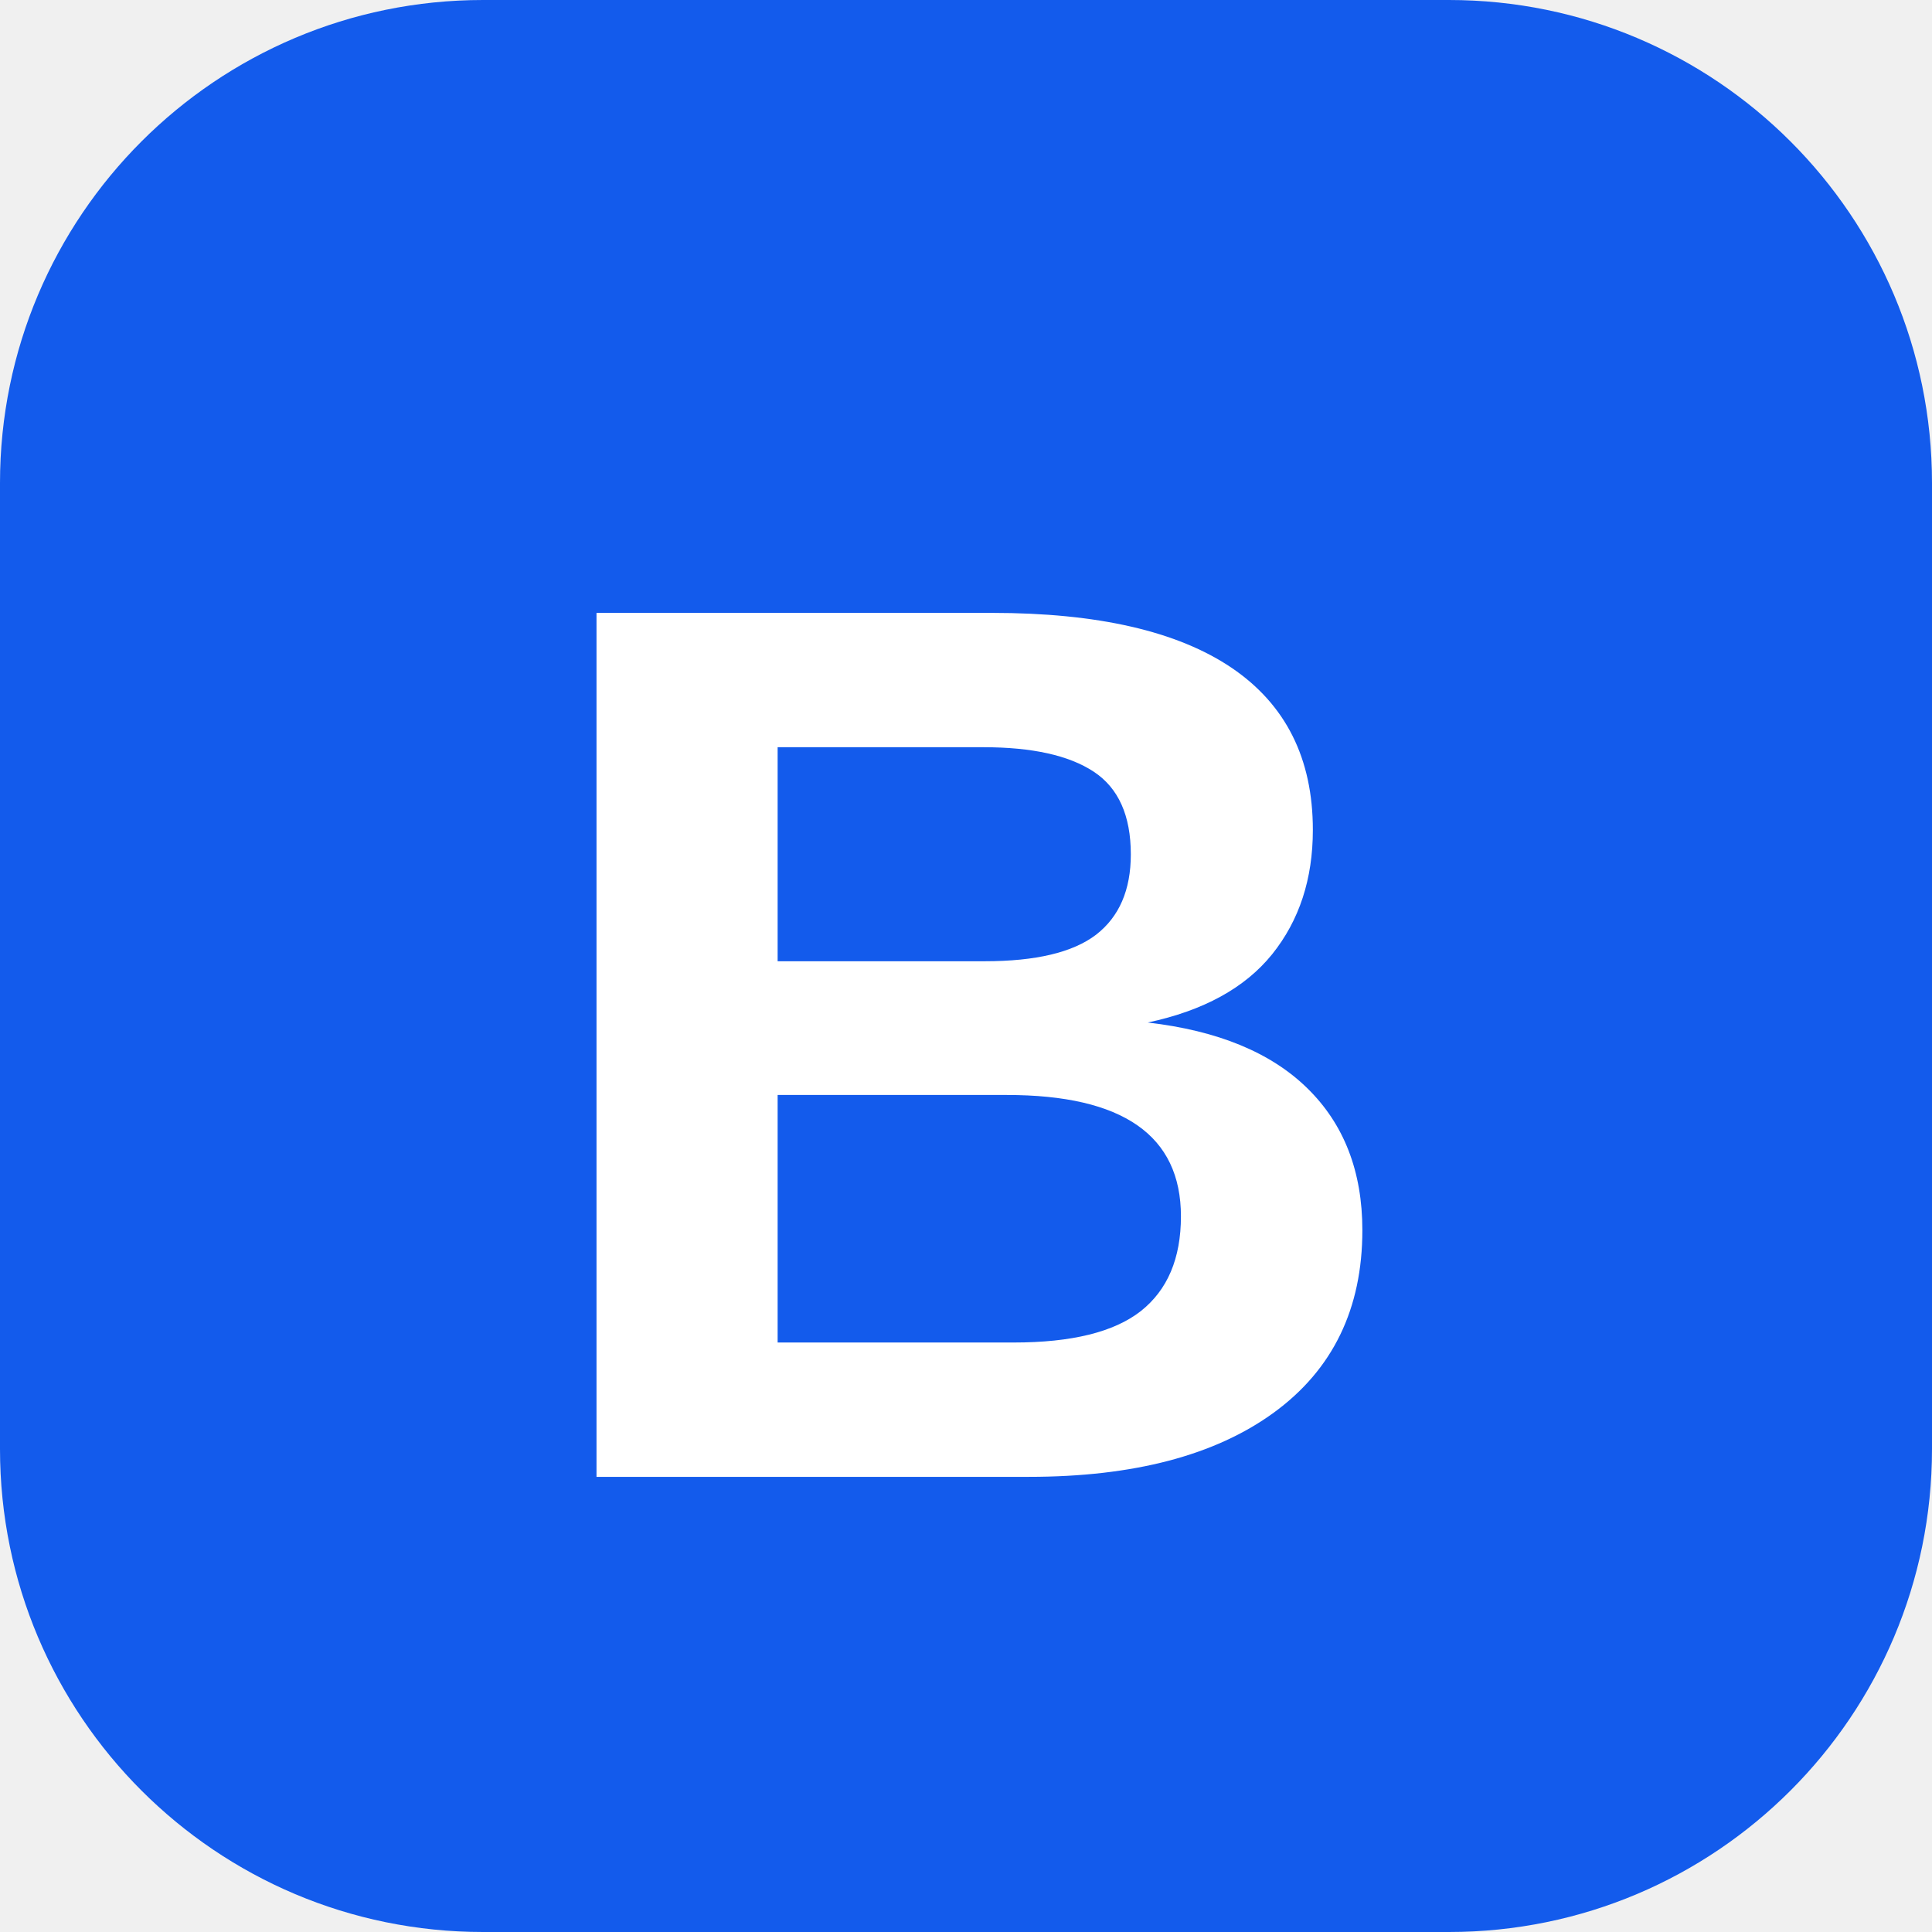
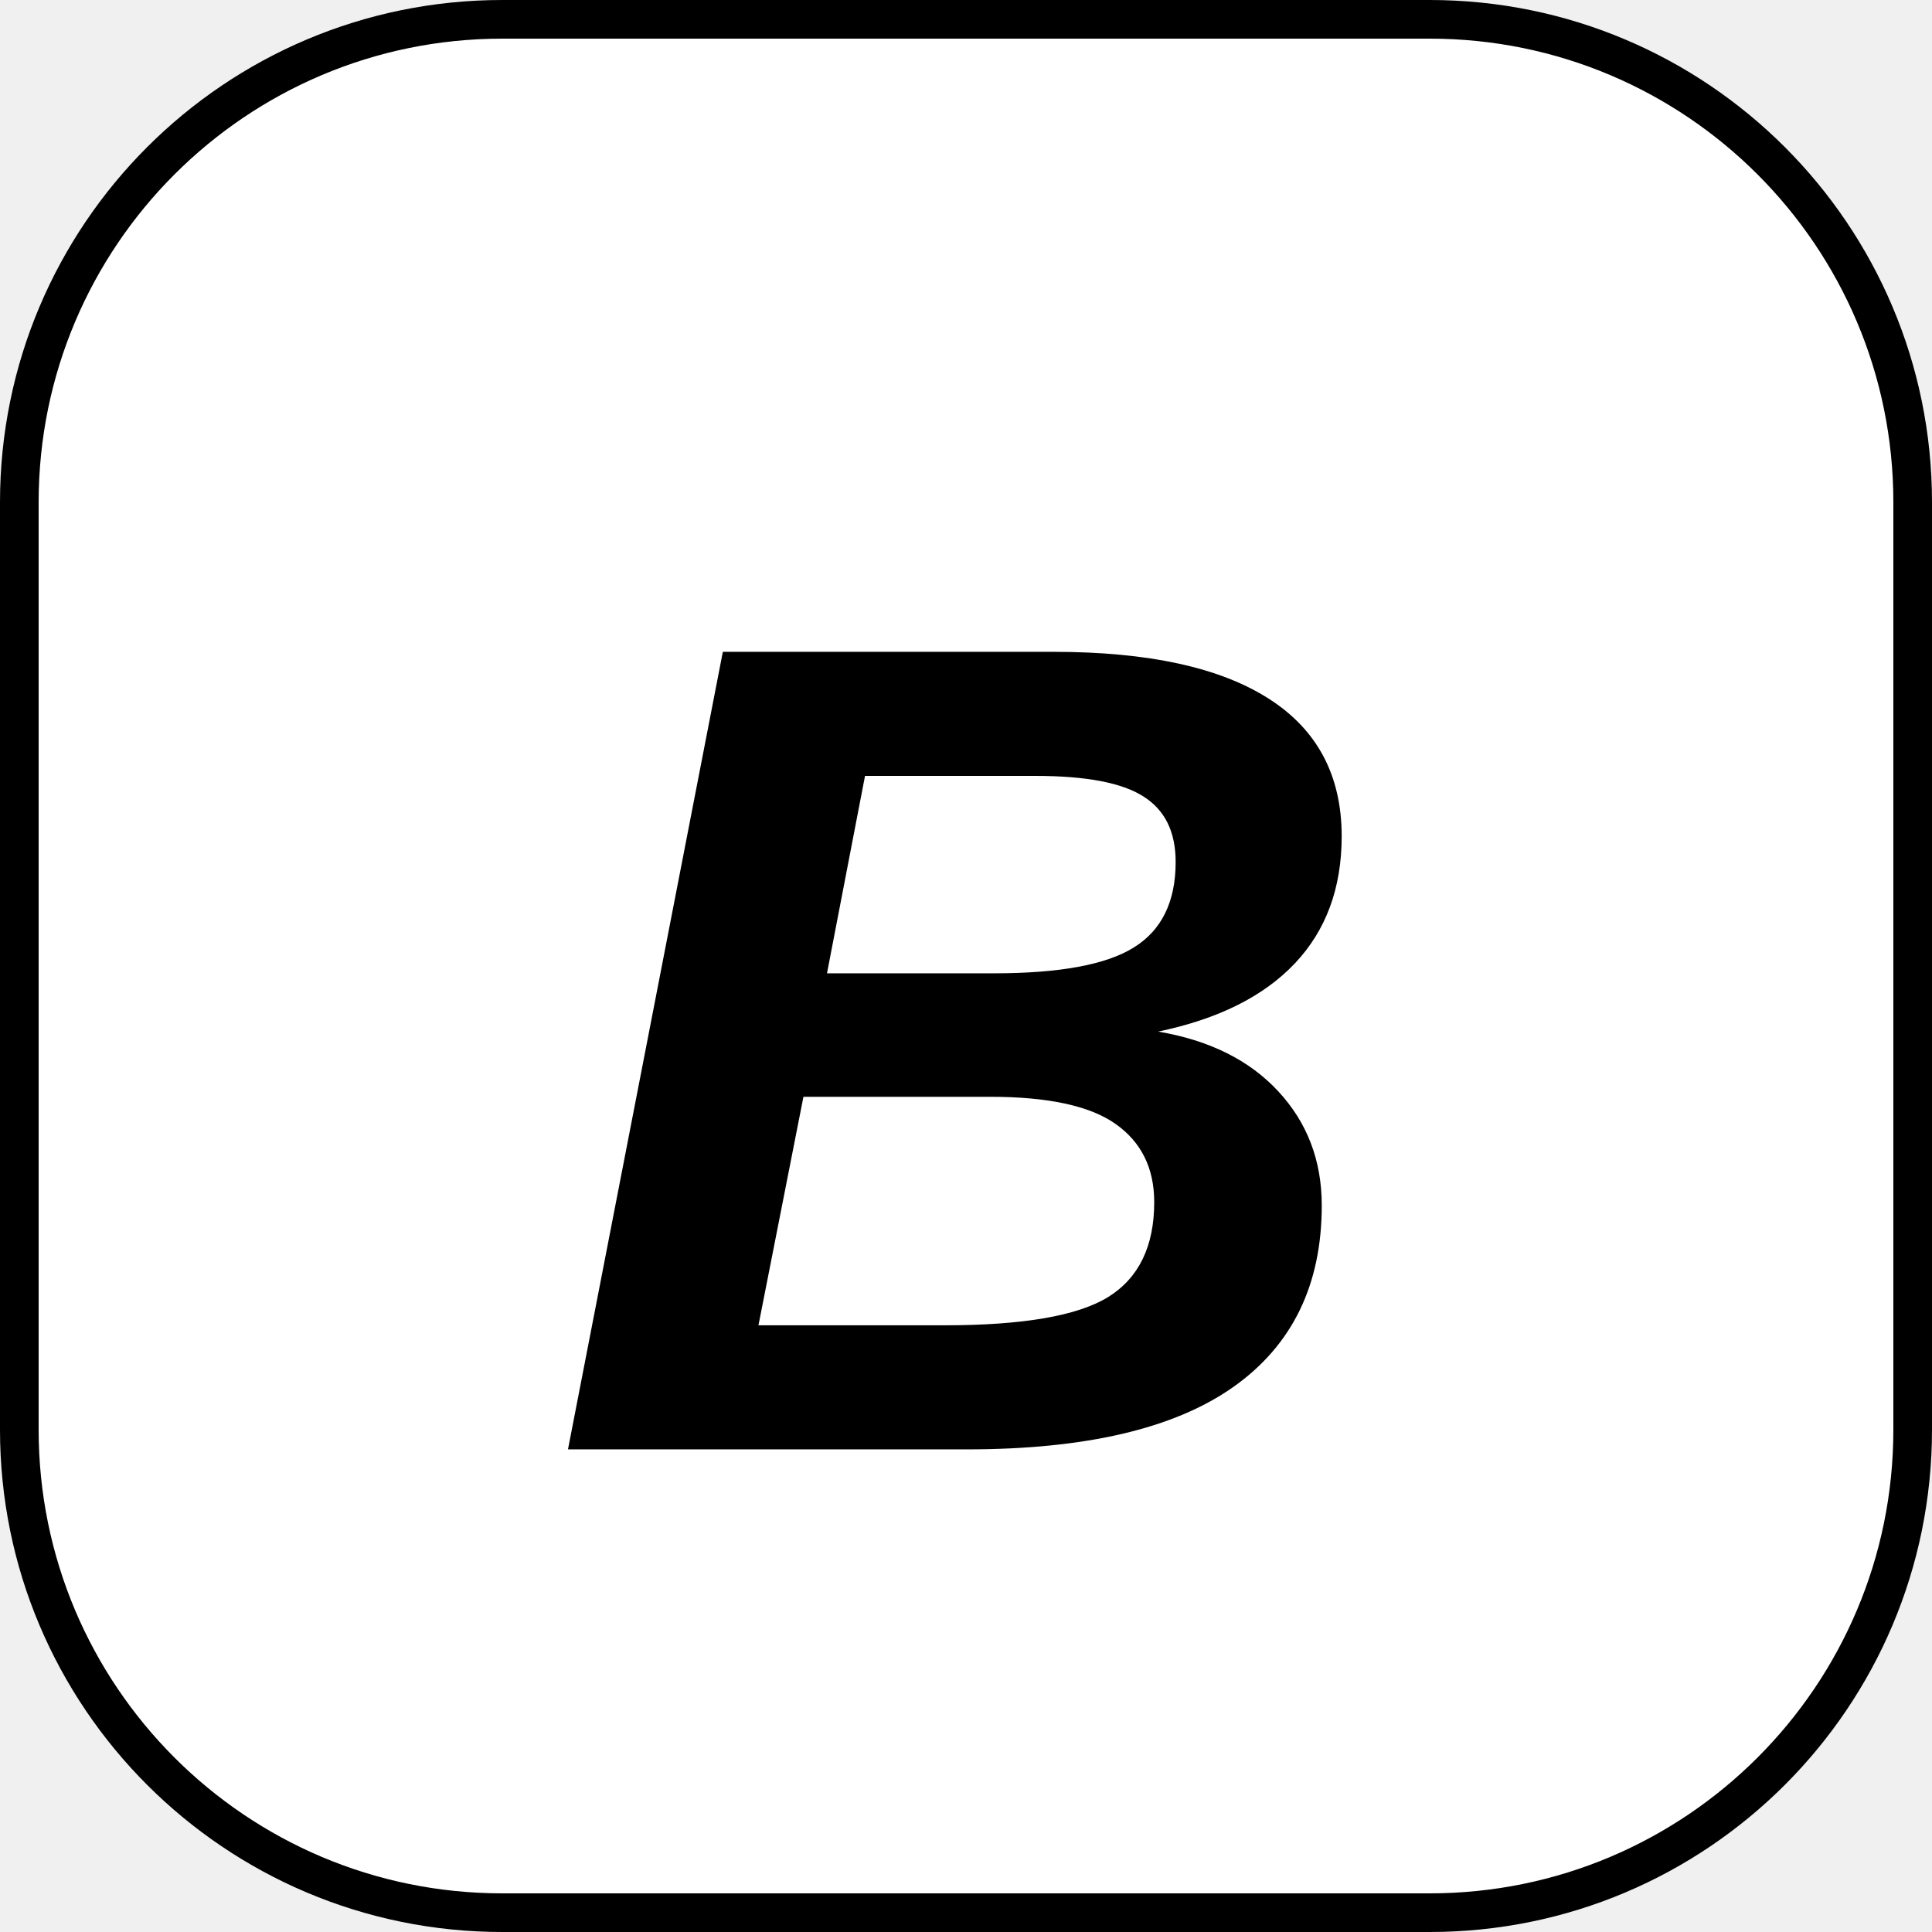
<svg xmlns="http://www.w3.org/2000/svg" viewBox="0 0 100 100">
-   <rect width="100" height="100" rx="25" fill="#135bec" />
-   <text x="50%" y="58%" dominant-baseline="middle" text-anchor="middle" font-family="Arial, sans-serif" font-weight="900" font-size="65" fill="white">B</text>
+   <rect width="98" height="98" x="1" y="1" rx="25" fill="white" stroke="black" stroke-width="2" />
+   <text x="50%" y="58%" dominant-baseline="middle" text-anchor="middle" font-family="Arial, sans-serif" font-weight="900" font-style="italic" font-size="60" fill="black">B</text>
</svg>
